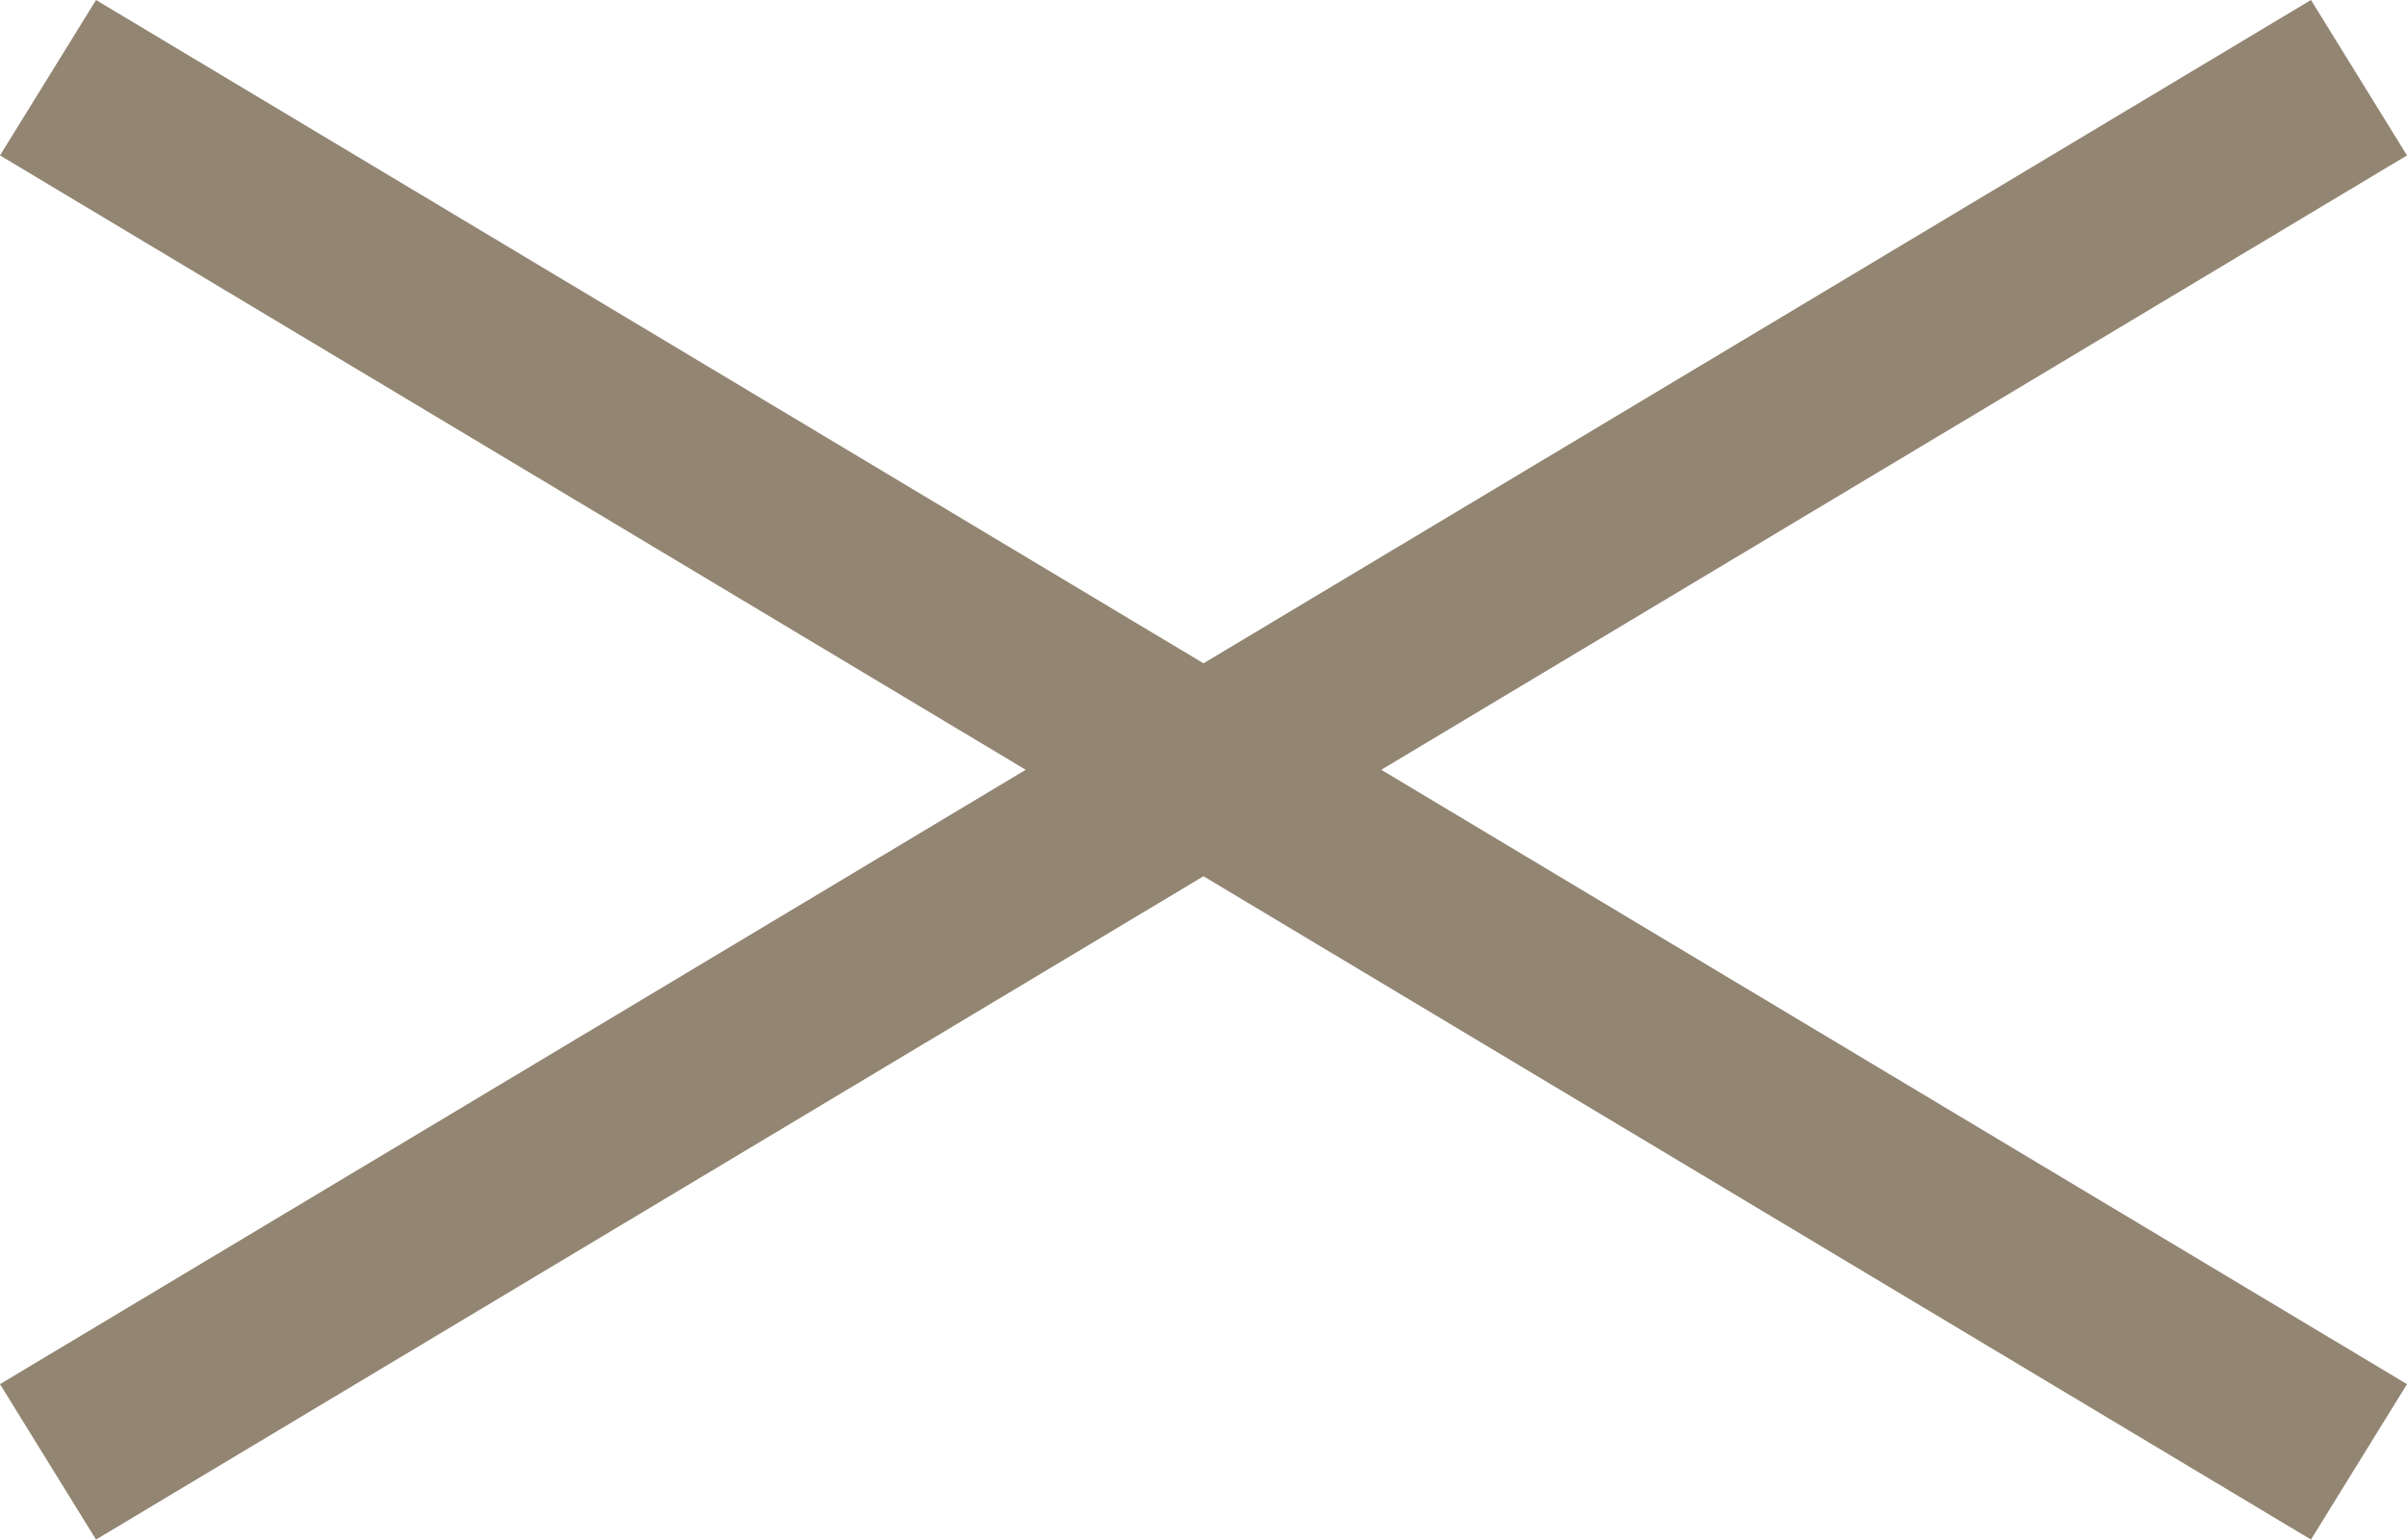
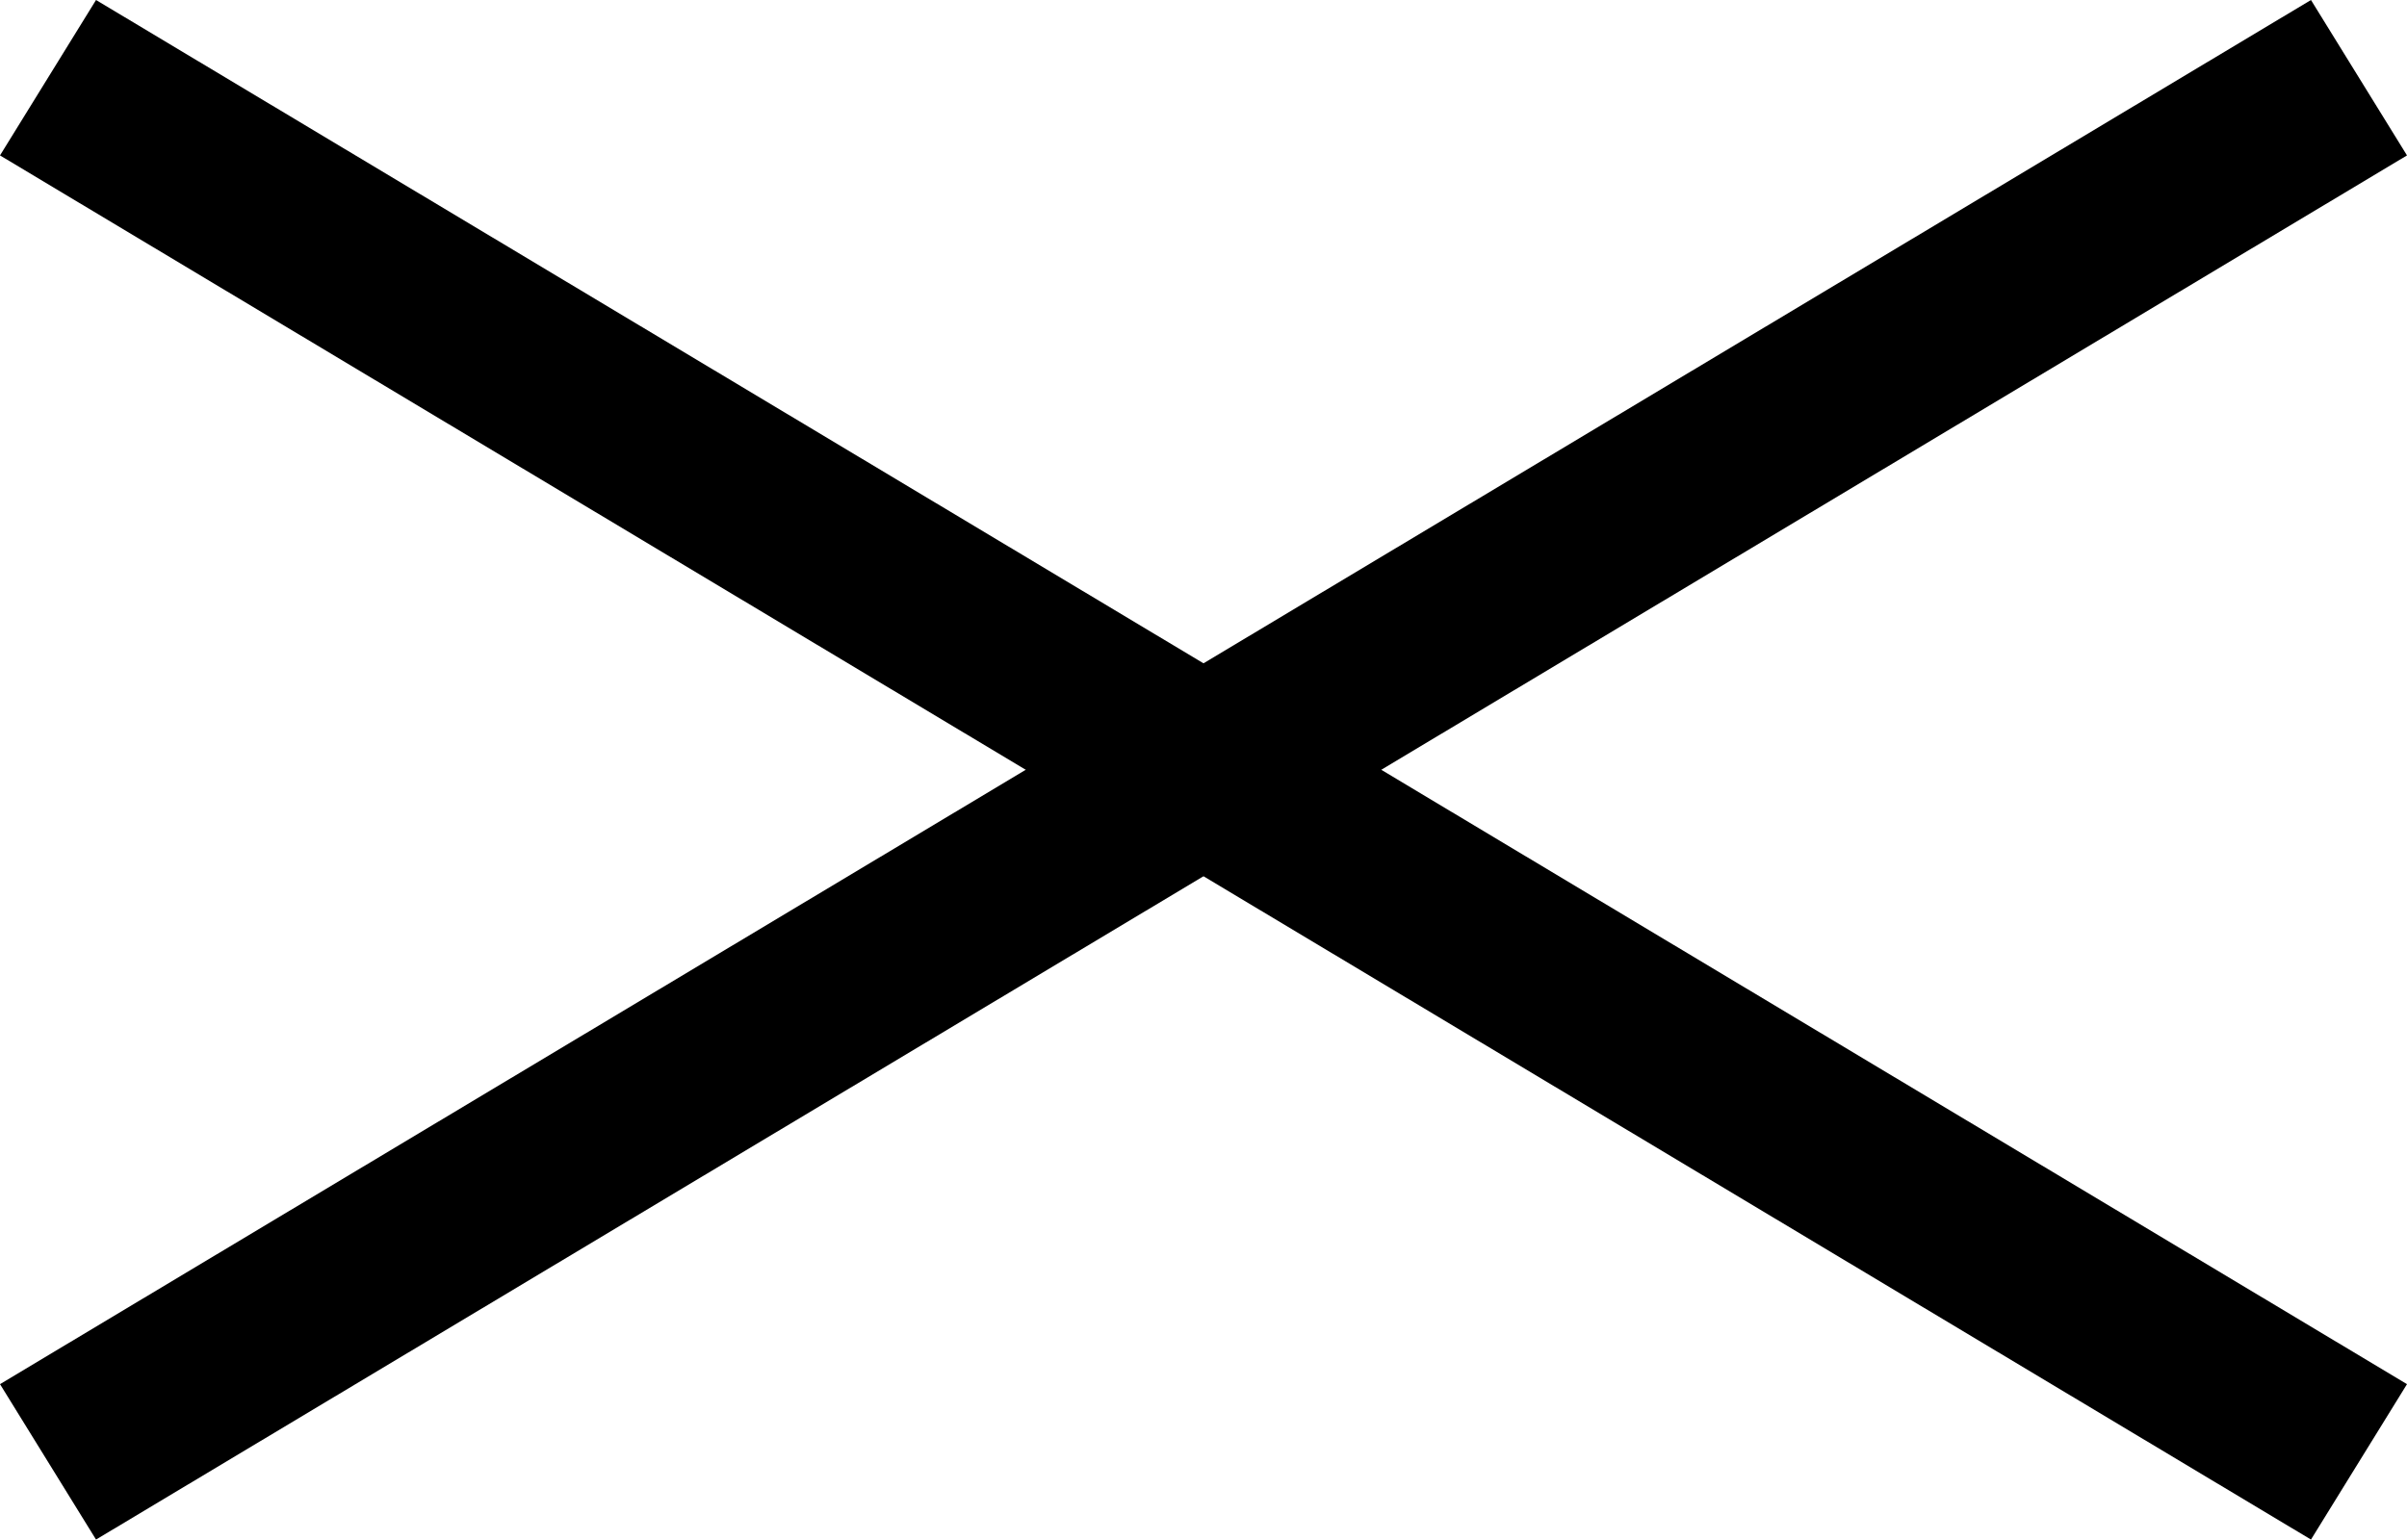
<svg xmlns="http://www.w3.org/2000/svg" id="_レイヤー_1" data-name="レイヤー 1" viewBox="0 0 26.32 16.84">
  <defs>
    <style>
-       .cls-1 {
+       .hamburger-menu {
        fill: #928572;
      }
    </style>
  </defs>
-   <polygon class="cls-1" points="25.27 16.84 0 1.7 1.05 0 26.32 15.14 25.27 16.84" />
-   <polygon class="cls-1" points="1.05 16.84 26.32 1.7 25.27 0 0 15.14 1.05 16.84" />
+   <polygon class="cls-2" points="25.27 16.84 0 1.7 1.05 0 26.32 15.14 25.27 16.84" />
+   <polygon class="cls-2" points="1.05 16.84 26.32 1.7 25.27 0 0 15.14 1.05 16.84" />
</svg>
